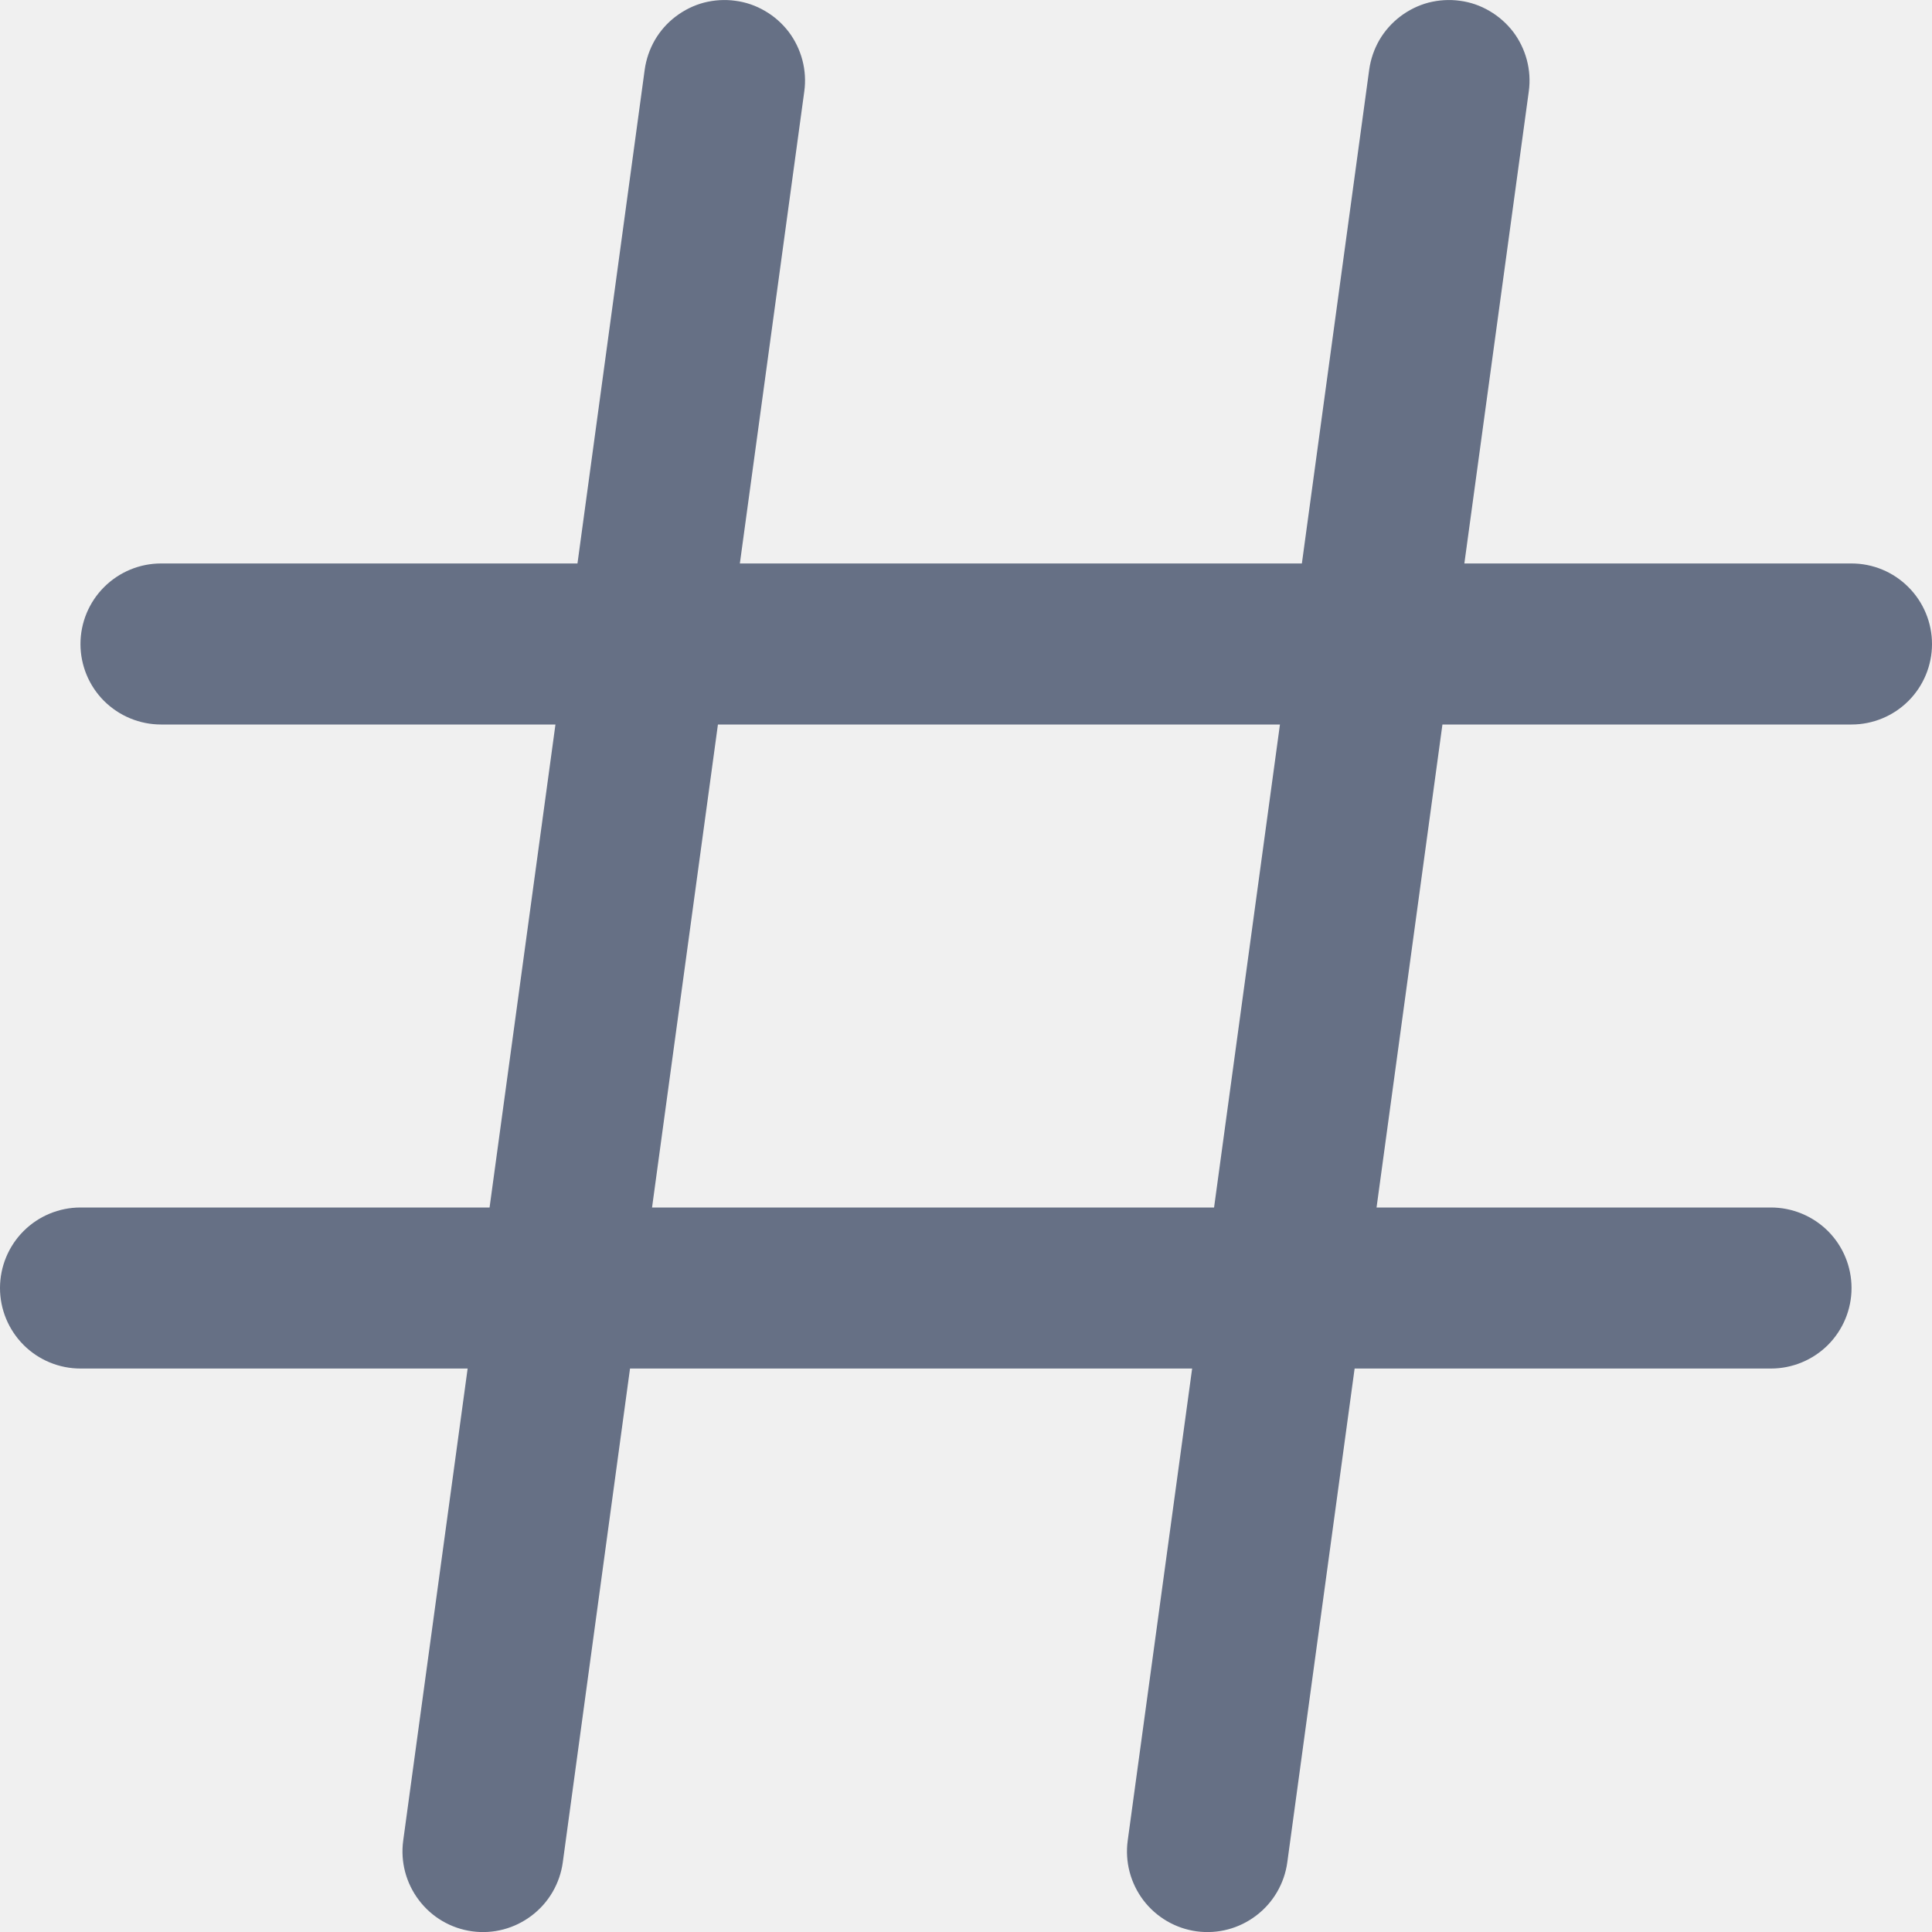
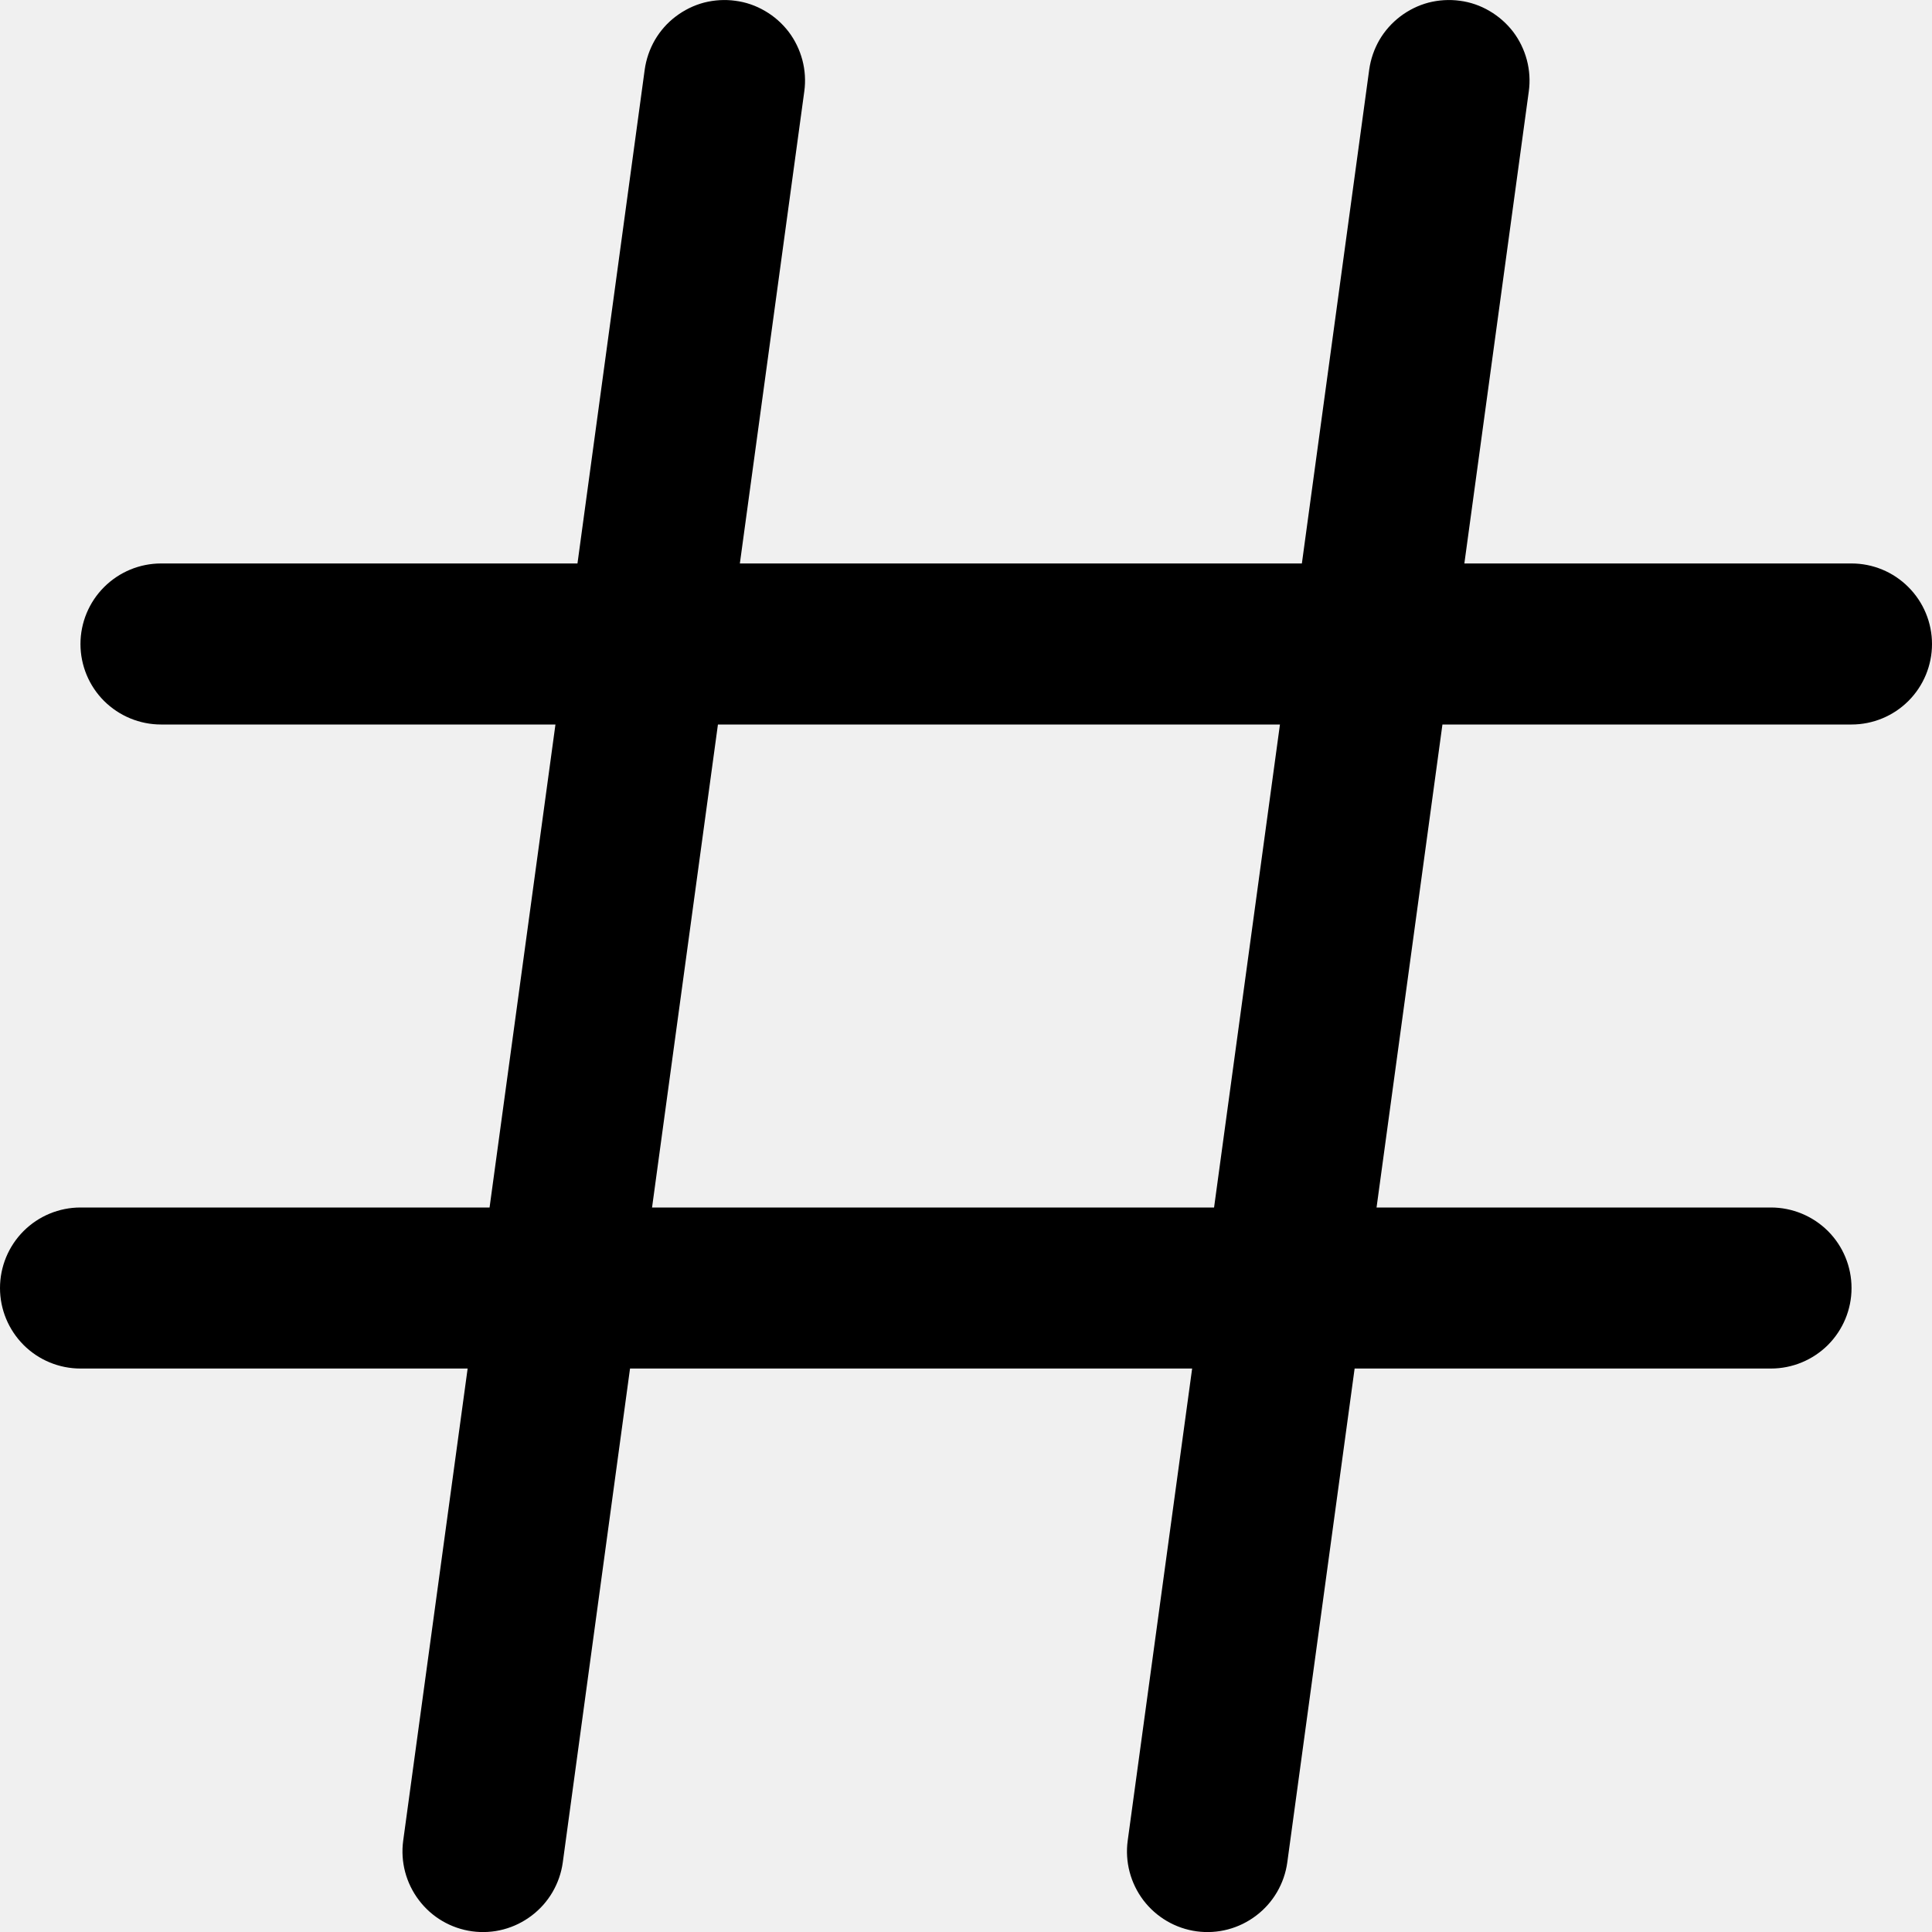
<svg xmlns="http://www.w3.org/2000/svg" width="20" height="20" viewBox="0 0 20 20" fill="none">
  <g clip-path="url(#clip0_1057_109194)">
-     <path d="M19.167 5.833H15.159L15.826 0.946C15.841 0.838 15.834 0.727 15.806 0.621C15.778 0.516 15.73 0.416 15.664 0.329C15.597 0.242 15.514 0.169 15.42 0.114C15.325 0.058 15.221 0.022 15.113 0.008C15.004 -0.007 14.894 -0 14.788 0.027C14.682 0.055 14.583 0.104 14.496 0.17C14.409 0.236 14.335 0.319 14.28 0.413C14.225 0.508 14.189 0.613 14.174 0.721L13.477 5.833H7.659L8.326 0.946C8.341 0.838 8.334 0.727 8.306 0.621C8.278 0.516 8.23 0.416 8.164 0.329C8.097 0.242 8.015 0.169 7.92 0.114C7.825 0.058 7.721 0.022 7.612 0.008C7.504 -0.007 7.394 -0 7.288 0.027C7.182 0.055 7.083 0.104 6.996 0.17C6.908 0.236 6.835 0.319 6.78 0.413C6.725 0.508 6.689 0.613 6.674 0.721L5.978 5.833H1.667C1.446 5.833 1.234 5.921 1.077 6.078C0.921 6.234 0.833 6.446 0.833 6.667C0.833 6.888 0.921 7.1 1.077 7.256C1.234 7.412 1.446 7.5 1.667 7.5H5.75L5.068 12.5H0.833C0.612 12.5 0.4 12.588 0.244 12.744C0.088 12.9 0 13.112 0 13.334C0 13.555 0.088 13.766 0.244 13.923C0.4 14.079 0.612 14.167 0.833 14.167H4.841L4.174 19.054C4.144 19.273 4.203 19.495 4.337 19.671C4.47 19.847 4.668 19.963 4.888 19.993C5.107 20.023 5.328 19.964 5.504 19.83C5.68 19.697 5.796 19.498 5.826 19.279L6.522 14.167H12.341L11.674 19.054C11.644 19.273 11.703 19.495 11.836 19.671C11.97 19.847 12.168 19.963 12.387 19.993C12.607 20.023 12.828 19.964 13.004 19.83C13.18 19.697 13.296 19.498 13.326 19.279L14.023 14.167H18.333C18.554 14.167 18.766 14.079 18.923 13.923C19.079 13.766 19.167 13.555 19.167 13.334C19.167 13.112 19.079 12.9 18.923 12.744C18.766 12.588 18.554 12.5 18.333 12.5H14.25L14.932 7.5H19.167C19.388 7.5 19.6 7.412 19.756 7.256C19.912 7.1 20 6.888 20 6.667C20 6.446 19.912 6.234 19.756 6.078C19.6 5.921 19.388 5.833 19.167 5.833ZM12.568 12.5H6.75L7.432 7.5H13.25L12.568 12.5Z" fill="#667085" />
+     <path d="M19.167 5.833H15.159L15.826 0.946C15.841 0.838 15.834 0.727 15.806 0.621C15.778 0.516 15.73 0.416 15.664 0.329C15.597 0.242 15.514 0.169 15.42 0.114C15.325 0.058 15.221 0.022 15.113 0.008C15.004 -0.007 14.894 -0 14.788 0.027C14.682 0.055 14.583 0.104 14.496 0.17C14.409 0.236 14.335 0.319 14.28 0.413C14.225 0.508 14.189 0.613 14.174 0.721L13.477 5.833H7.659L8.326 0.946C8.341 0.838 8.334 0.727 8.306 0.621C8.278 0.516 8.23 0.416 8.164 0.329C8.097 0.242 8.015 0.169 7.92 0.114C7.825 0.058 7.721 0.022 7.612 0.008C7.504 -0.007 7.394 -0 7.288 0.027C7.182 0.055 7.083 0.104 6.996 0.17C6.908 0.236 6.835 0.319 6.78 0.413C6.725 0.508 6.689 0.613 6.674 0.721L5.978 5.833H1.667C1.446 5.833 1.234 5.921 1.077 6.078C0.921 6.234 0.833 6.446 0.833 6.667C0.833 6.888 0.921 7.1 1.077 7.256C1.234 7.412 1.446 7.5 1.667 7.5H5.75L5.068 12.5H0.833C0.612 12.5 0.4 12.588 0.244 12.744C0.088 12.9 0 13.112 0 13.334C0 13.555 0.088 13.766 0.244 13.923C0.4 14.079 0.612 14.167 0.833 14.167H4.841L4.174 19.054C4.144 19.273 4.203 19.495 4.337 19.671C4.47 19.847 4.668 19.963 4.888 19.993C5.107 20.023 5.328 19.964 5.504 19.83C5.68 19.697 5.796 19.498 5.826 19.279L6.522 14.167H12.341L11.674 19.054C11.644 19.273 11.703 19.495 11.836 19.671C11.97 19.847 12.168 19.963 12.387 19.993C12.607 20.023 12.828 19.964 13.004 19.83C13.18 19.697 13.296 19.498 13.326 19.279L14.023 14.167H18.333C18.554 14.167 18.766 14.079 18.923 13.923C19.079 13.766 19.167 13.555 19.167 13.334C19.167 13.112 19.079 12.9 18.923 12.744C18.766 12.588 18.554 12.5 18.333 12.5H14.25L14.932 7.5H19.167C19.388 7.5 19.6 7.412 19.756 7.256C19.912 7.1 20 6.888 20 6.667C20 6.446 19.912 6.234 19.756 6.078C19.6 5.921 19.388 5.833 19.167 5.833ZM12.568 12.5H6.75L7.432 7.5H13.25L12.568 12.5Z" fill="currentColor" />
  </g>
  <defs>
    <clipPath id="clip0_1057_109194">
      <rect width="20" height="20" fill="white" />
    </clipPath>
  </defs>
</svg>
